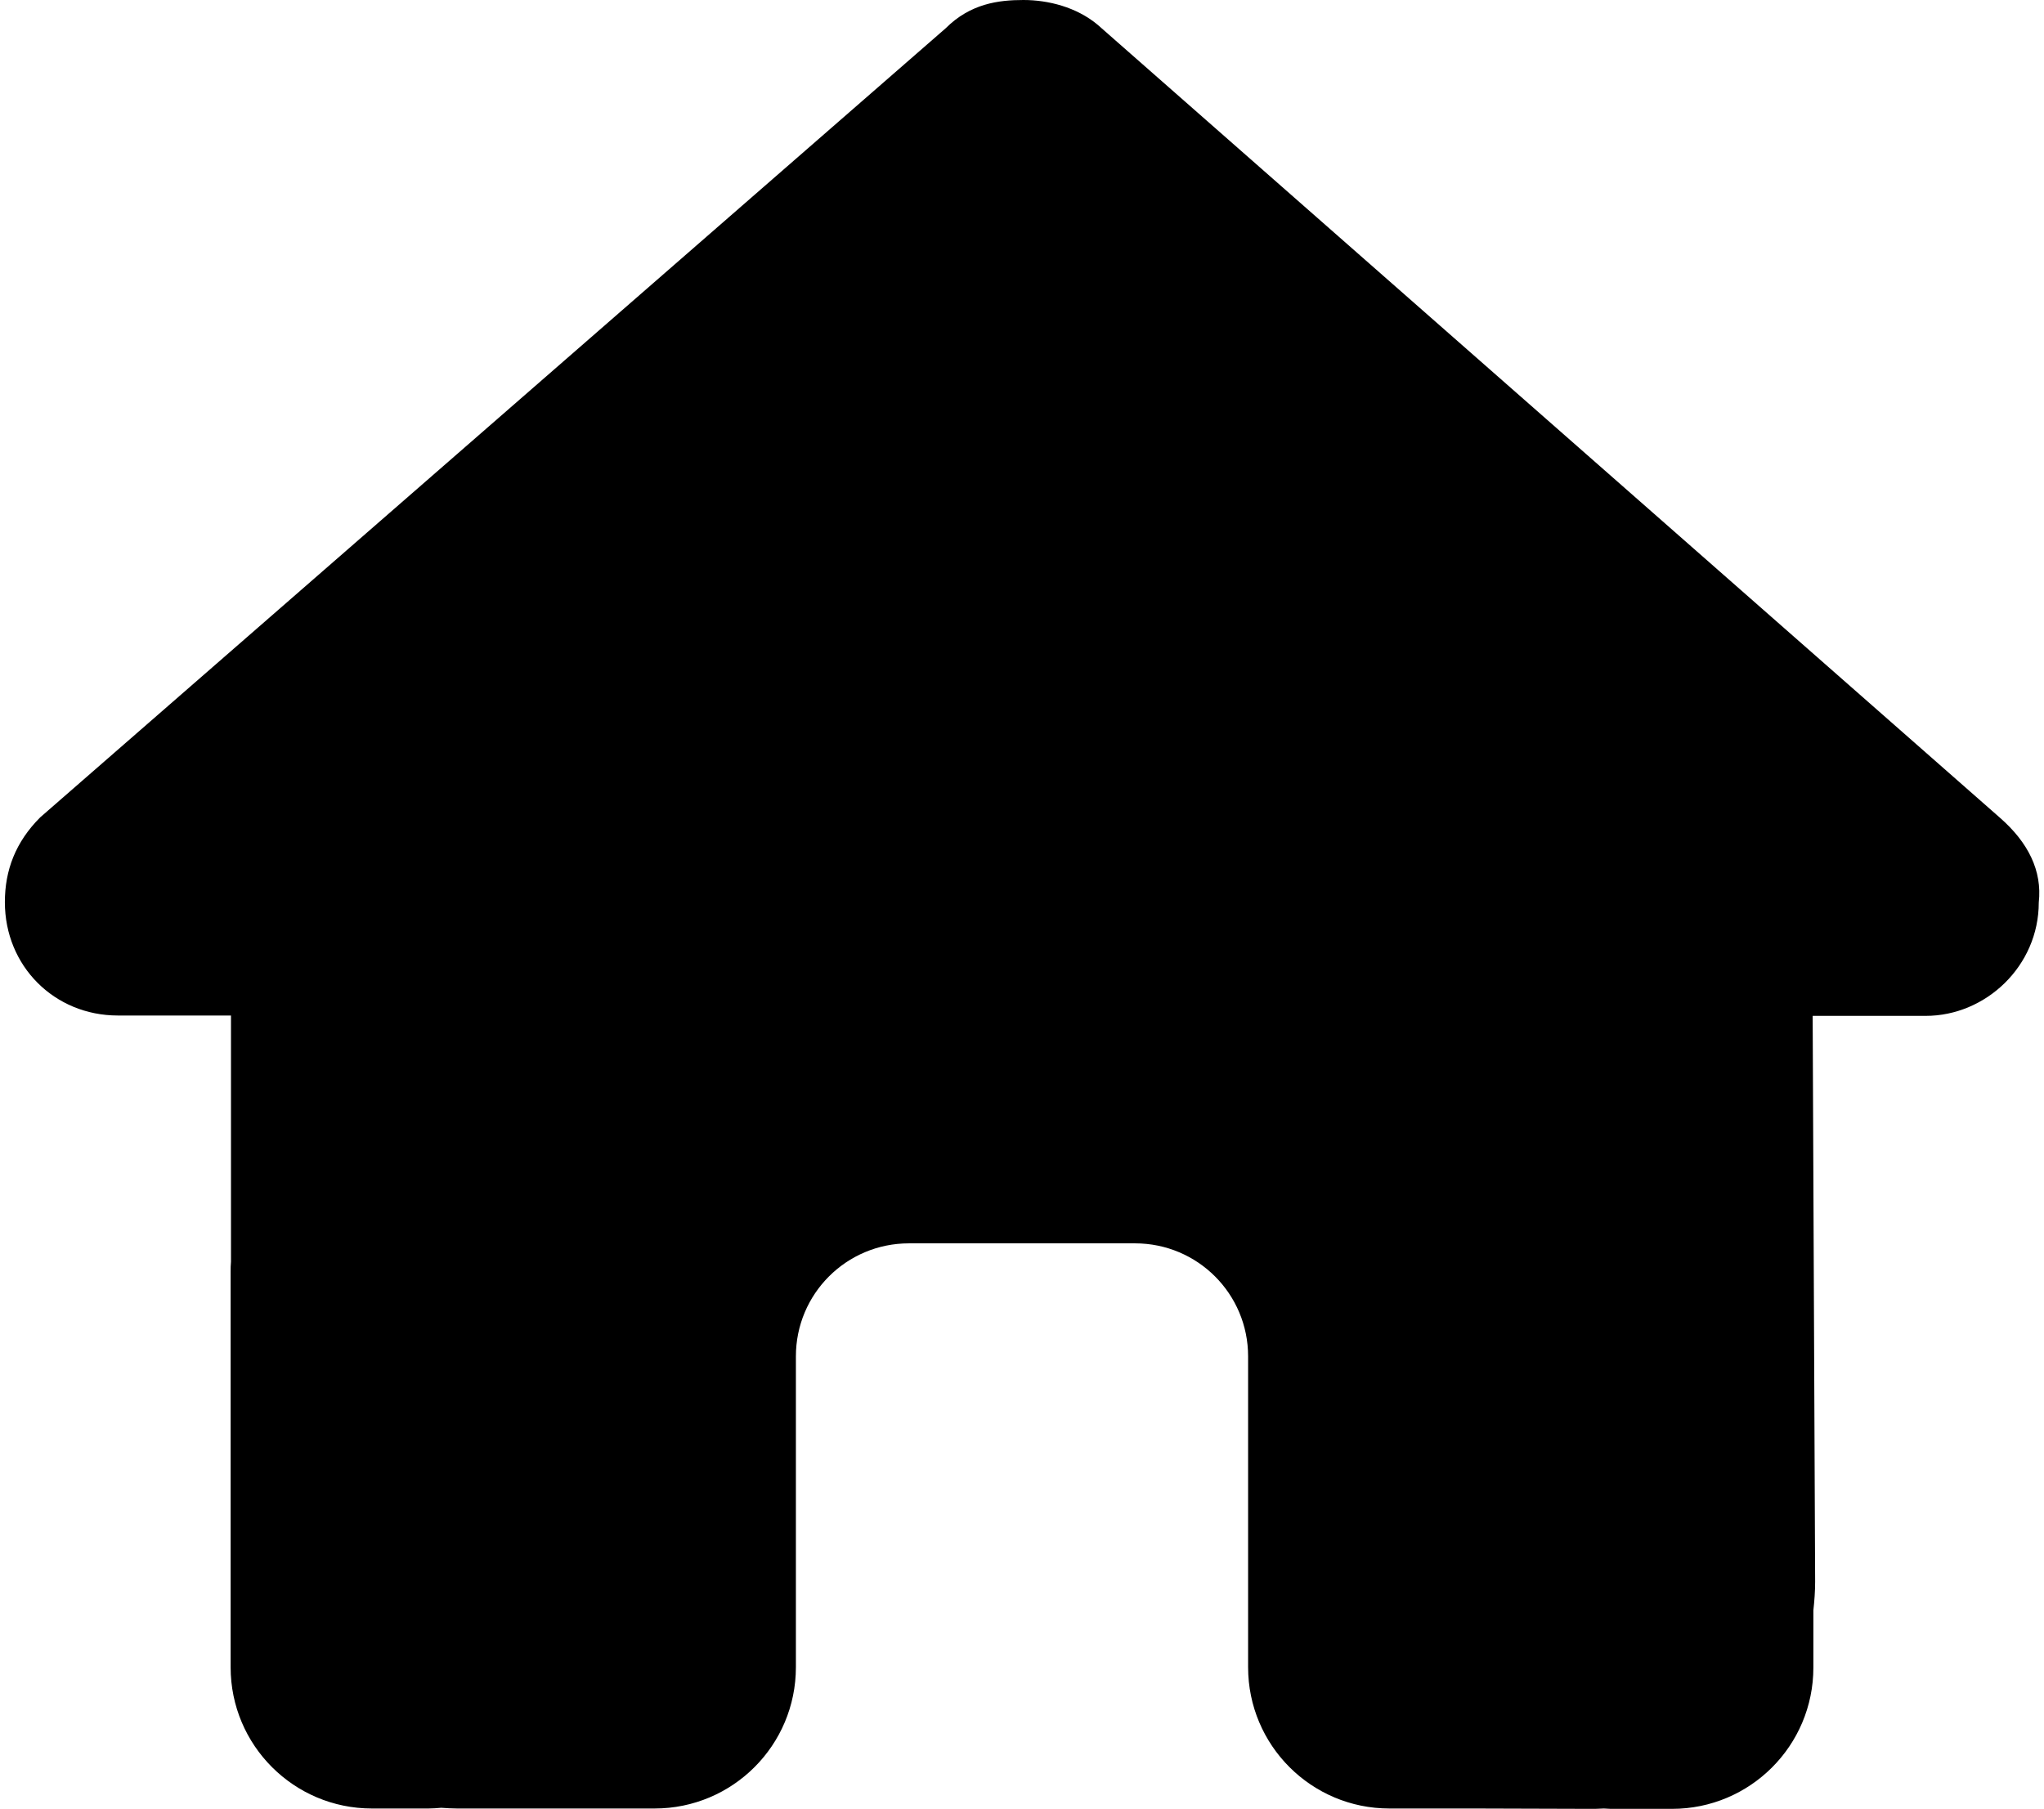
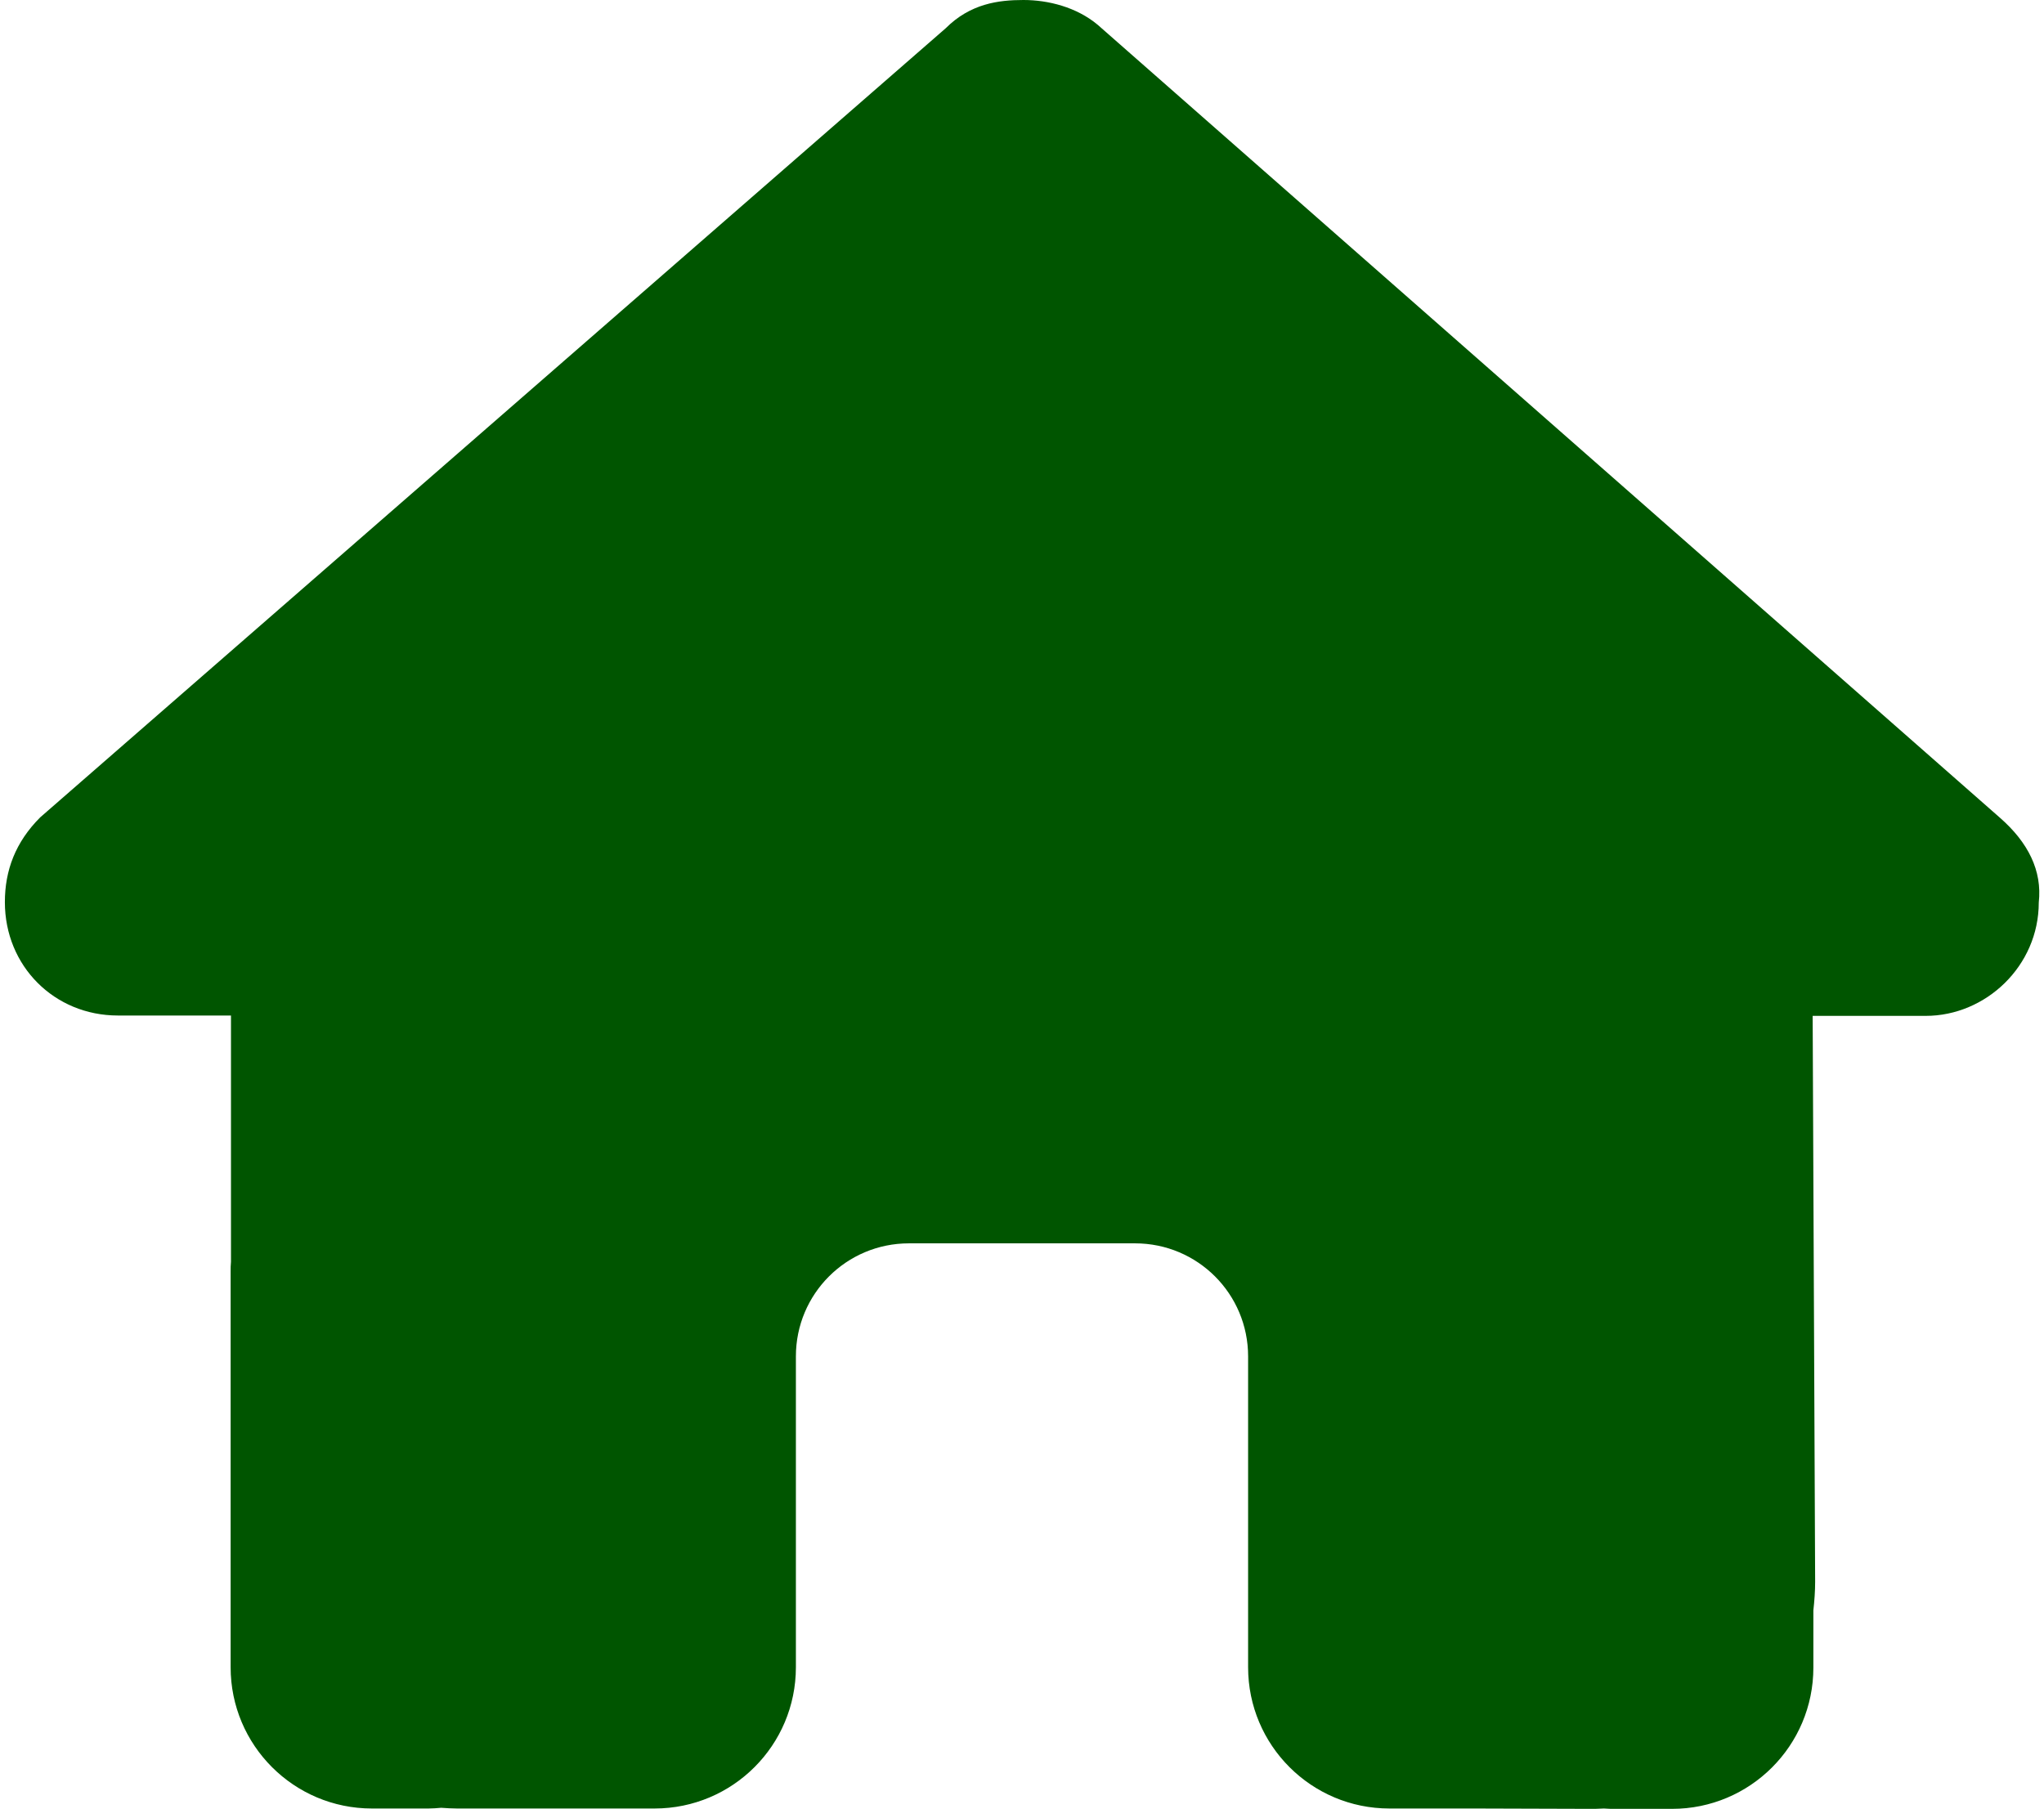
<svg xmlns="http://www.w3.org/2000/svg" width="1.13em" height="1em" viewBox="0 0 576 512">
-   <path fill="currentColor" d="M575.8 255.5c0 18-15 32.1-32 32.1h-32l.7 160.2c0 2.7-.2 5.4-.5 8.1v16.2c0 22.1-17.9 40-40 40h-16c-1.1 0-2.2 0-3.3-.1c-1.4.1-2.8.1-4.2.1L416 512h-24c-22.1 0-40-17.9-40-40v-88c0-17.7-14.3-32-32-32h-64c-17.7 0-32 14.3-32 32v88c0 22.1-17.9 40-40 40h-55.9c-1.5 0-3-.1-4.5-.2c-1.2.1-2.4.2-3.6.2h-16c-22.1 0-40-17.9-40-40V360c0-.9 0-1.9.1-2.8v-69.7h-32c-18 0-32-14-32-32.1c0-9 3-17 10-24L266.4 8c7-7 15-8 22-8s15 2 21 7l255.4 224.5c8 7 12 15 11 24" />
+   <path fill="#005500" d="M575.8 255.5c0 18-15 32.1-32 32.1h-32l.7 160.2c0 2.7-.2 5.4-.5 8.1v16.2c0 22.1-17.9 40-40 40h-16c-1.1 0-2.2 0-3.3-.1c-1.4.1-2.8.1-4.2.1L416 512h-24c-22.1 0-40-17.9-40-40v-88c0-17.7-14.3-32-32-32h-64c-17.7 0-32 14.3-32 32v88c0 22.1-17.9 40-40 40h-55.9c-1.5 0-3-.1-4.5-.2c-1.2.1-2.4.2-3.6.2h-16c-22.1 0-40-17.9-40-40V360c0-.9 0-1.9.1-2.8v-69.7h-32c-18 0-32-14-32-32.1c0-9 3-17 10-24L266.4 8c7-7 15-8 22-8s15 2 21 7l255.4 224.5c8 7 12 15 11 24" />
</svg>
